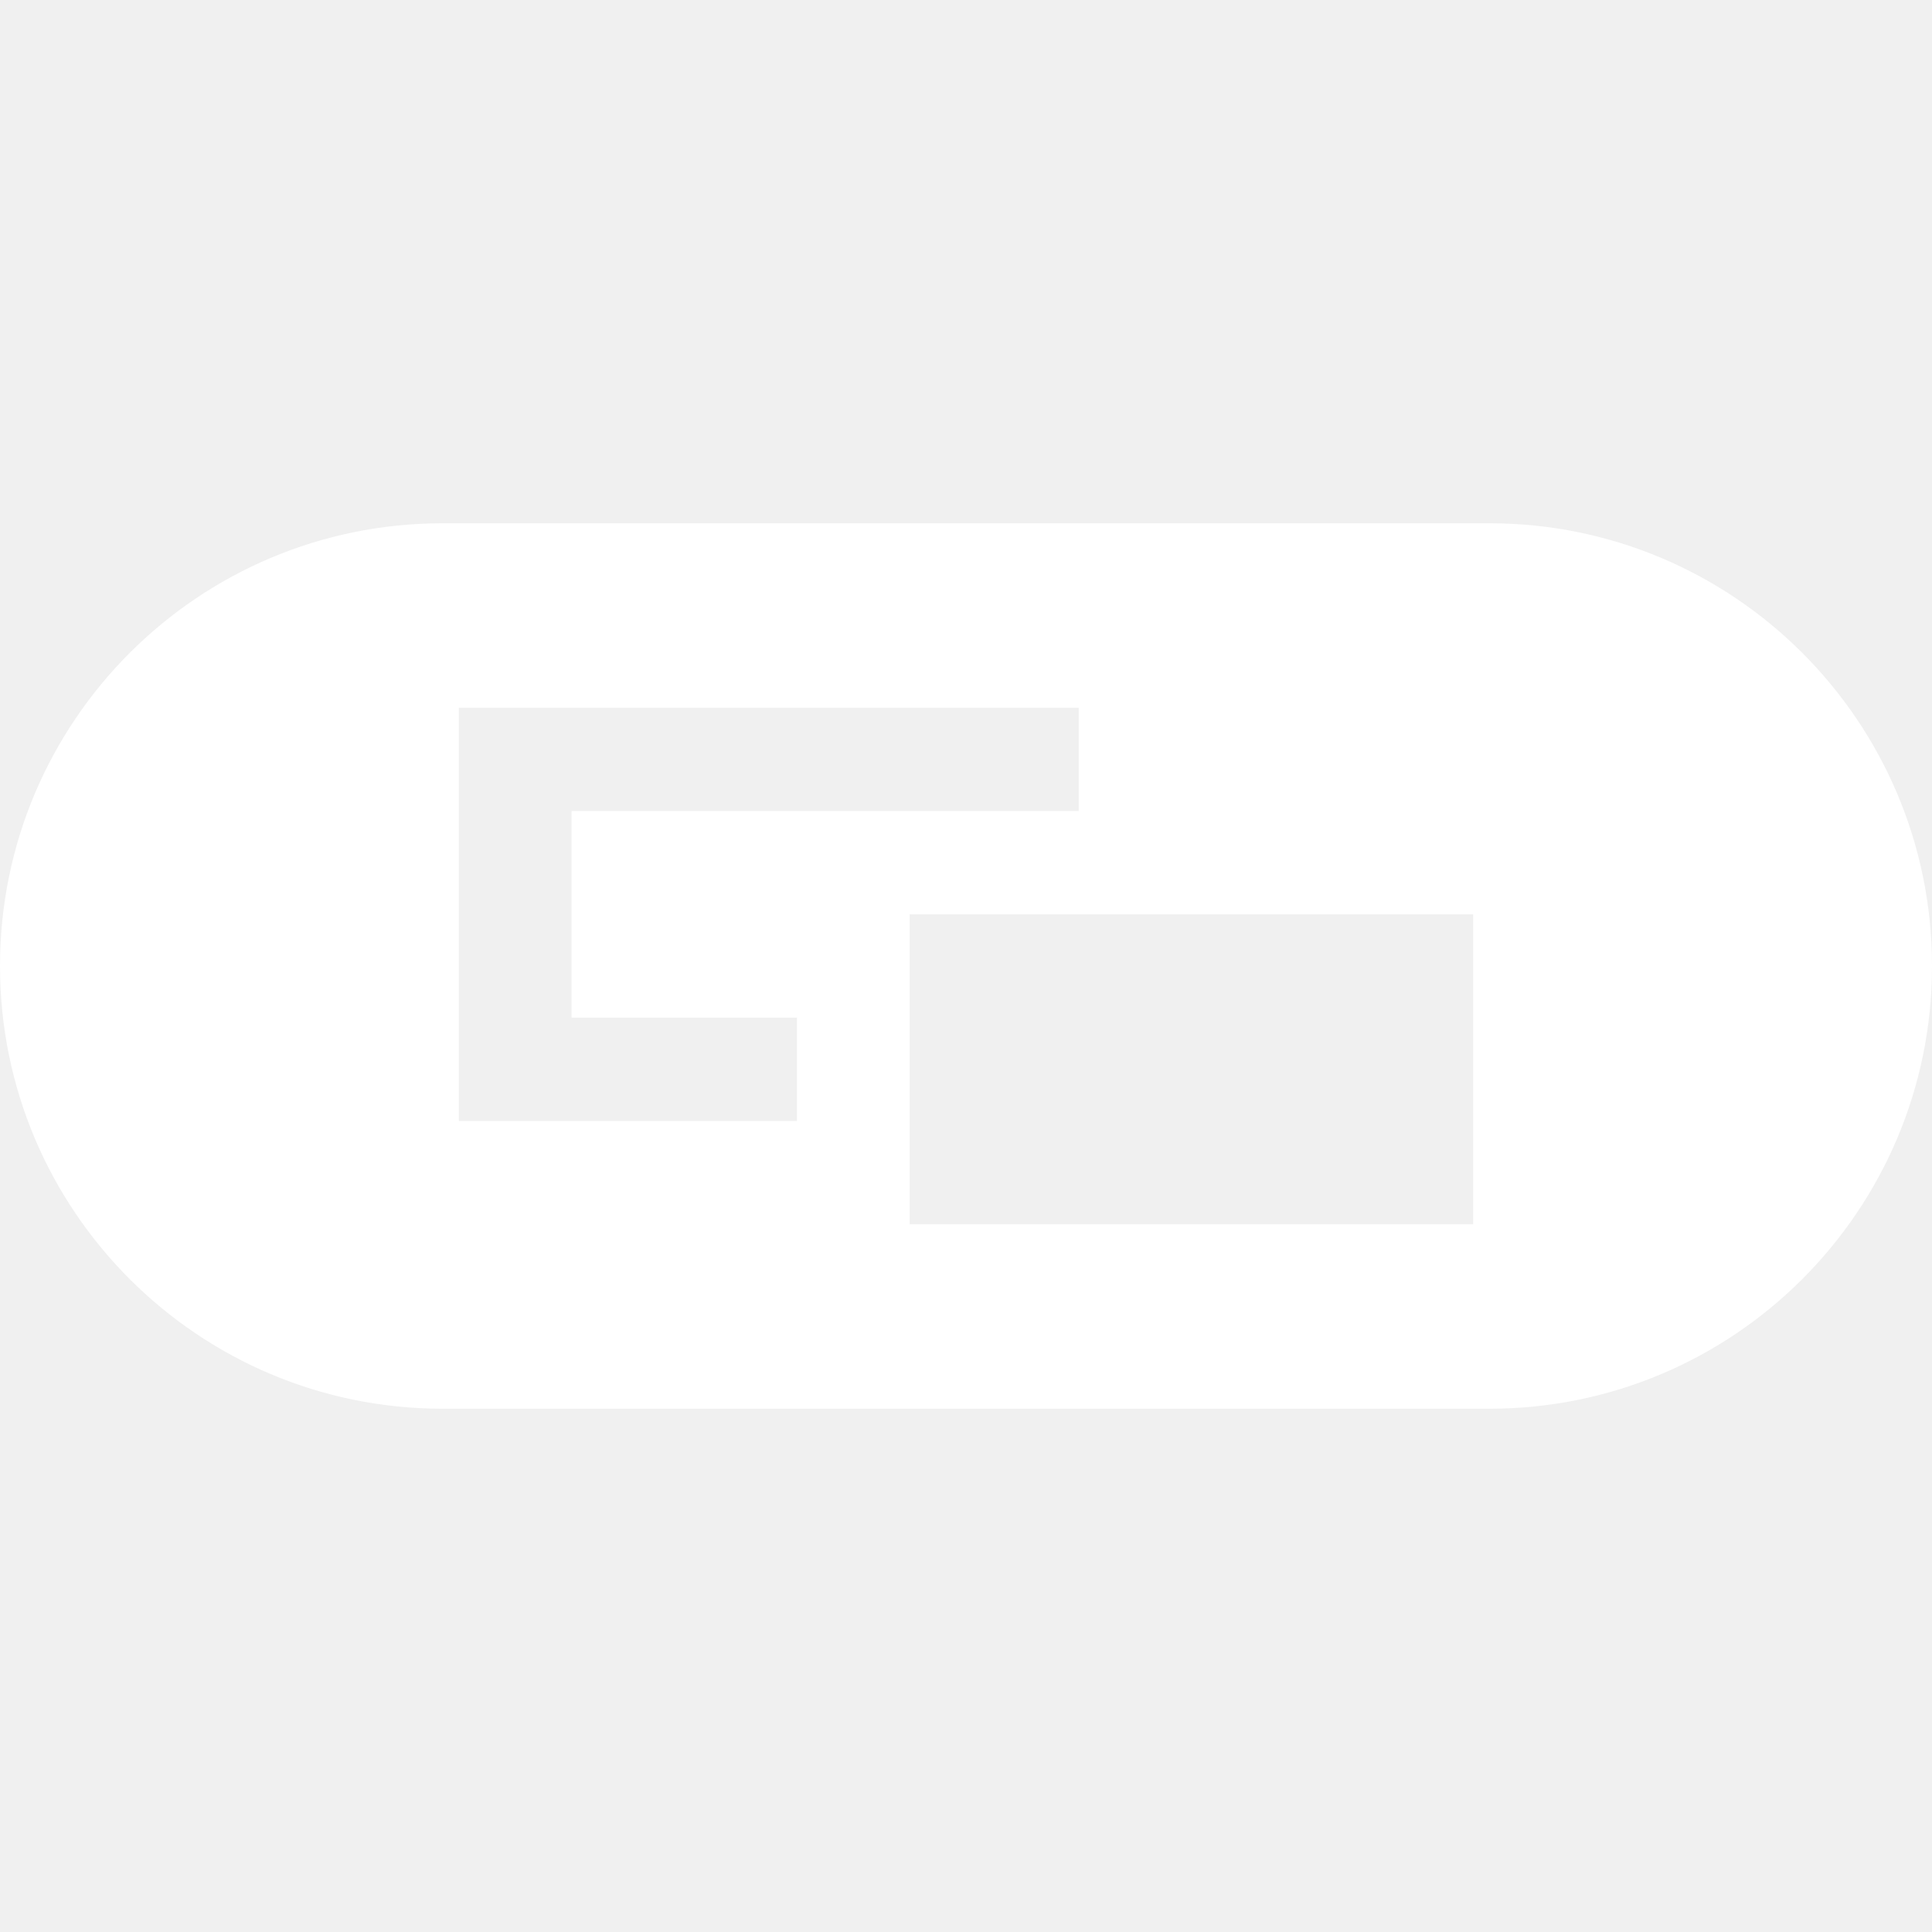
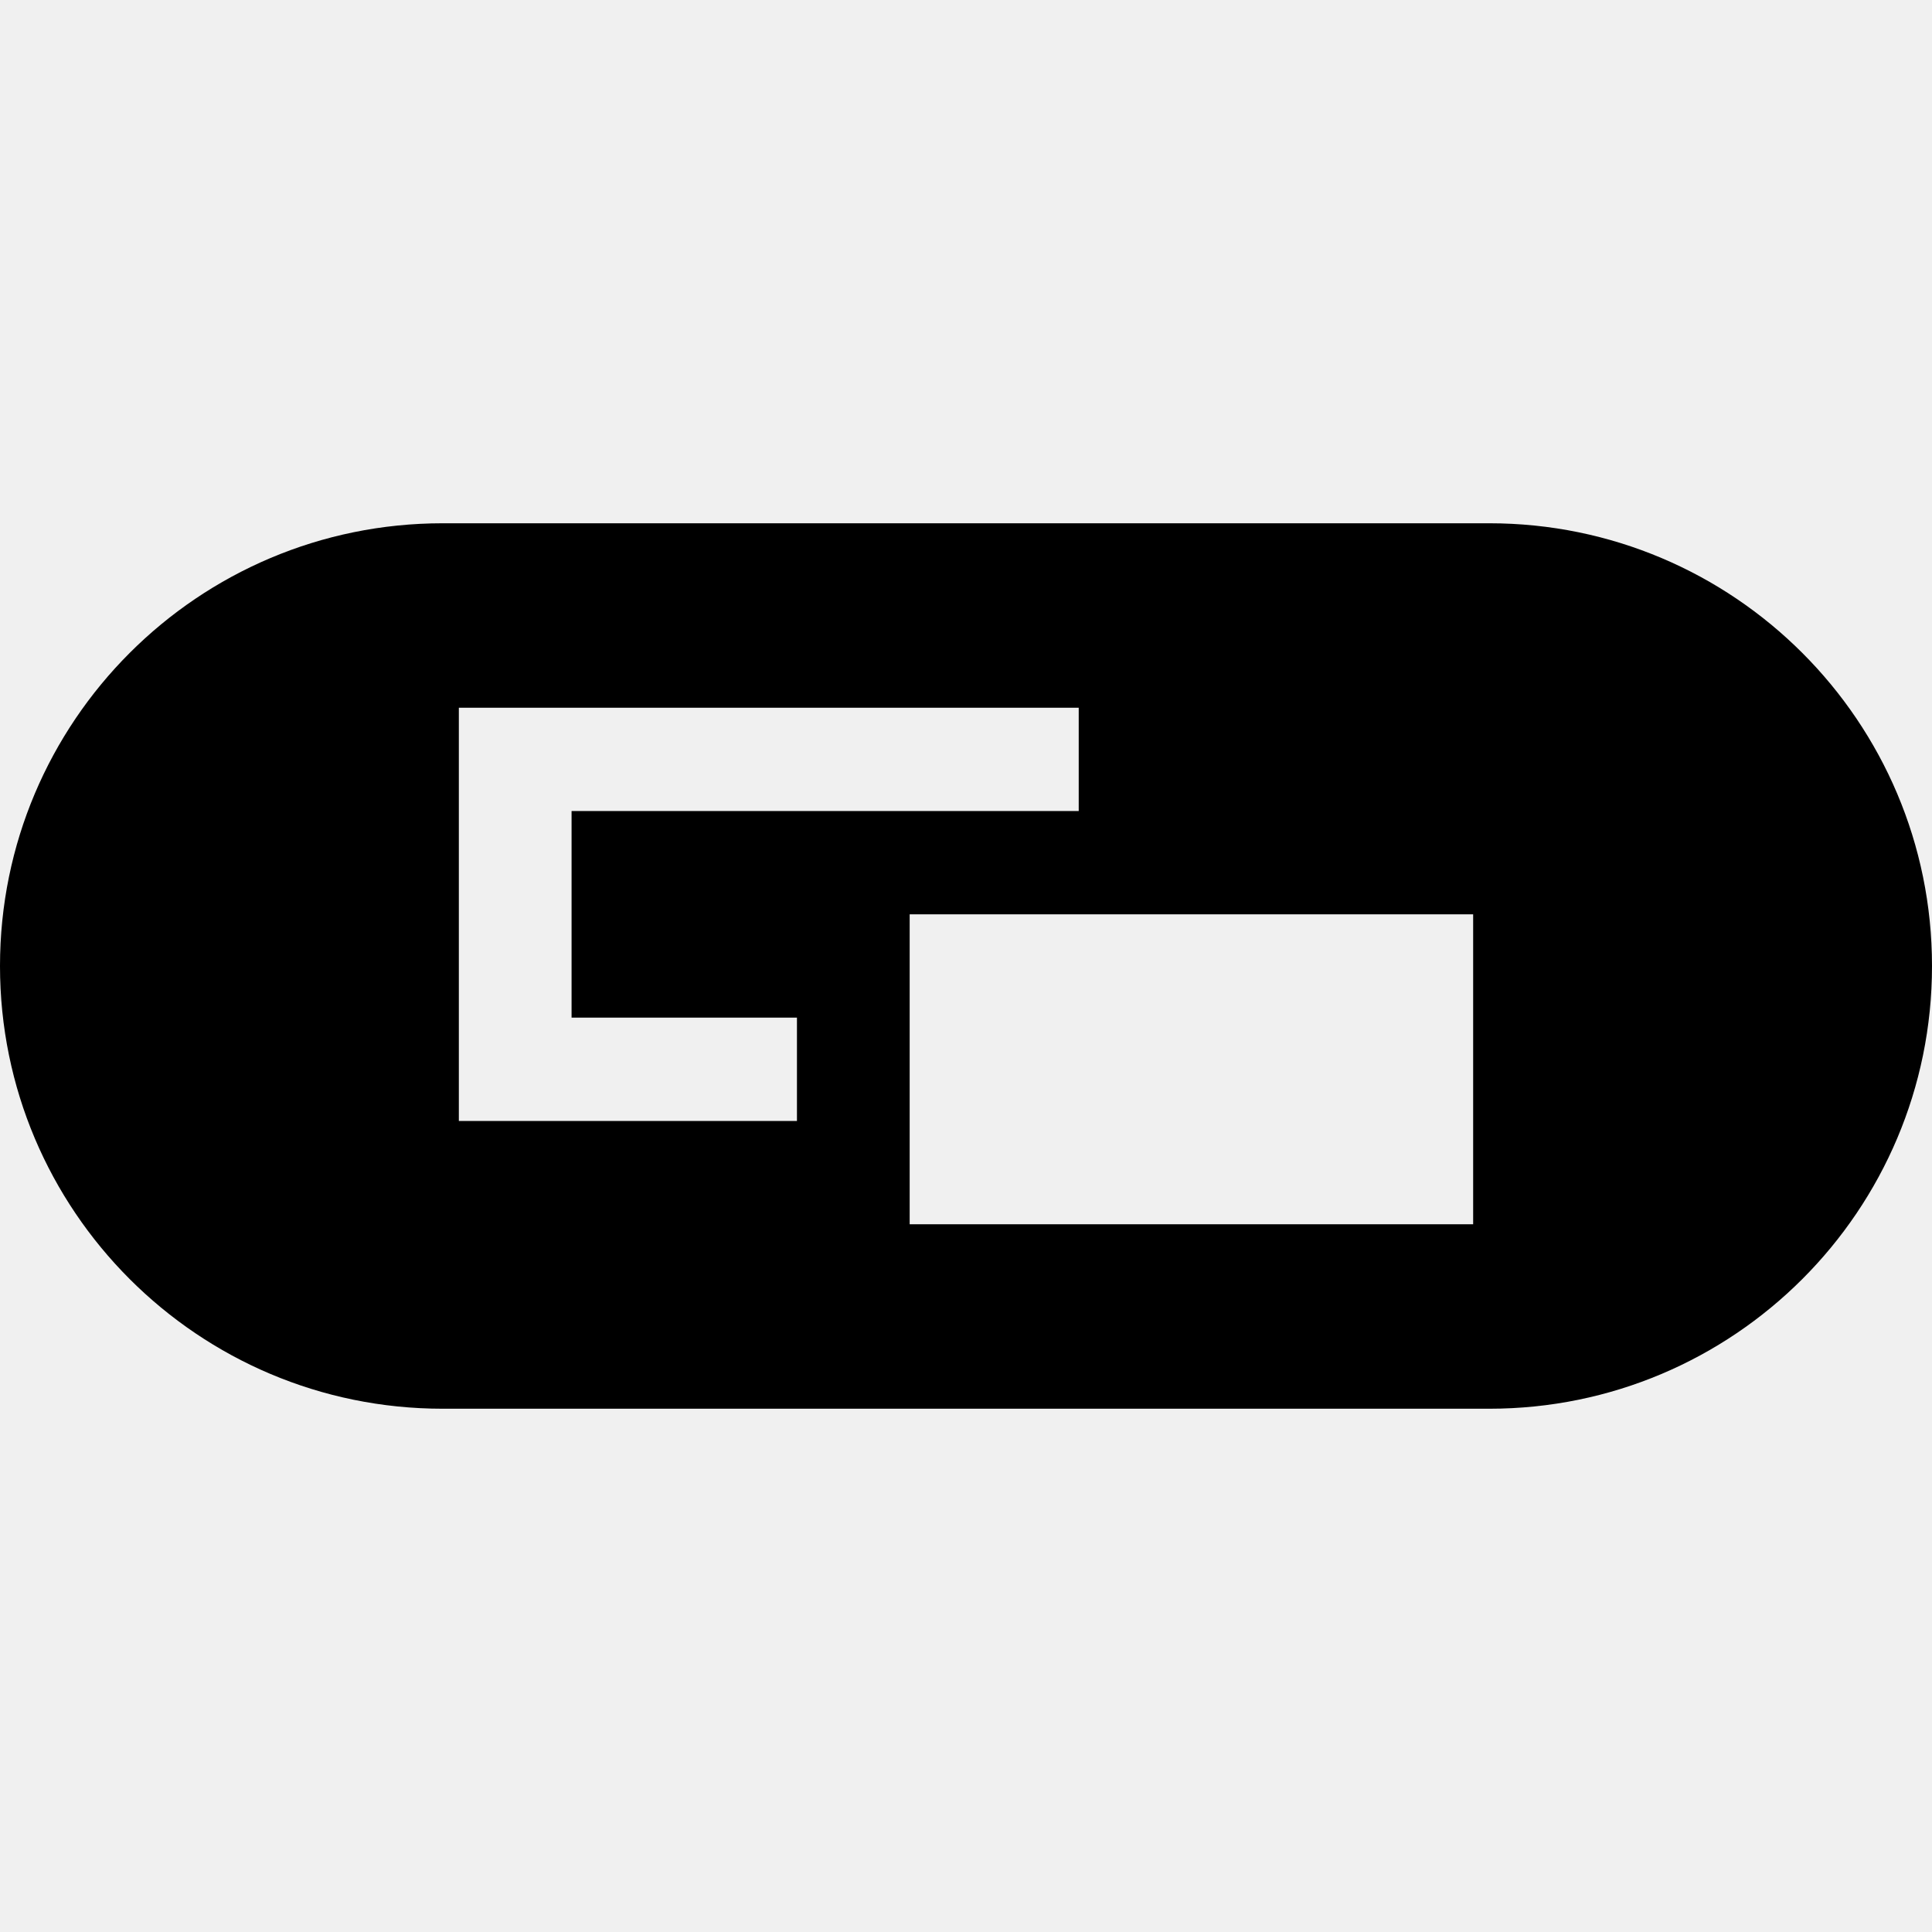
<svg xmlns="http://www.w3.org/2000/svg" width="32" height="32" viewBox="0 0 32 32" fill="none">
-   <path fill-rule="evenodd" clip-rule="evenodd" d="M7.333 8.667C3.283 8.667 0 11.95 0 16C0 20.05 3.283 23.333 7.333 23.333H24.667C28.717 23.333 32 20.05 32 16C32 11.95 28.717 8.667 24.667 8.667H7.333ZM7.6 11.722H17.867V13.433H9.467V16.855H13.2V18.567H7.6V11.722ZM15.067 15.144H24.4V20.278H15.067V15.144Z" fill="white" />
+   <path fill-rule="evenodd" clip-rule="evenodd" d="M7.333 8.667C3.283 8.667 0 11.95 0 16C0 20.05 3.283 23.333 7.333 23.333H24.667C28.717 23.333 32 20.05 32 16C32 11.95 28.717 8.667 24.667 8.667H7.333ZM7.6 11.722H17.867V13.433H9.467V16.855H13.2V18.567H7.6V11.722ZM15.067 15.144H24.4V20.278H15.067V15.144Z" fill="currentColor" />
</svg>
